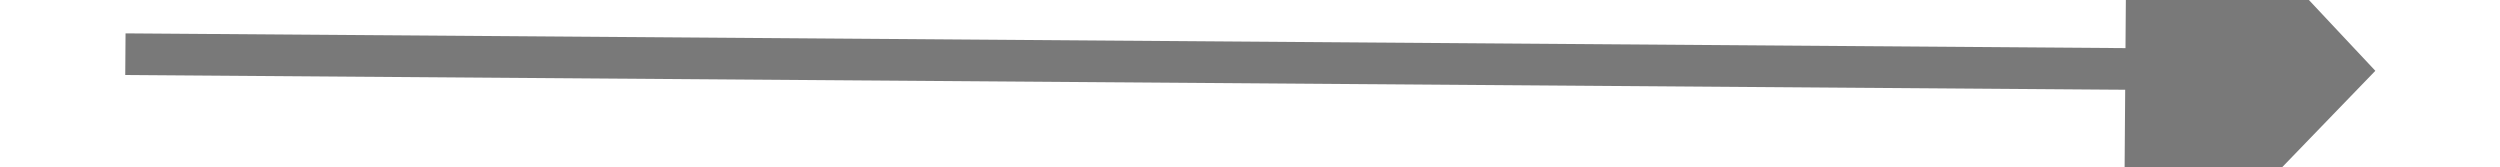
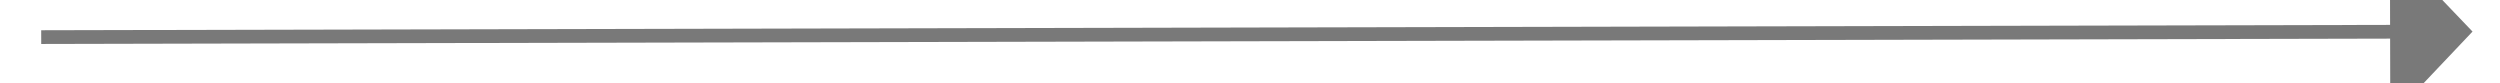
- <svg xmlns="http://www.w3.org/2000/svg" version="1.1" width="60px" height="4px" preserveAspectRatio="xMinYMid meet" viewBox="530 469  60 2">
-   <g transform="matrix(0.01745241 -0.9998477 0.9998477 0.01745241 80.29824 1021.712 )">
-     <path d="M 554.2 491  L 560.5 497  L 566.8 491  L 554.2 491  Z " fill-rule="nonzero" fill="#797979" stroke="none" transform="matrix(0.9999492 -0.01007509 0.01007509 0.9999492 -4.706844 5.670943 )" />
-     <path d="M 560.5 443  L 560.5 492  " stroke-width="1" stroke="#797979" fill="none" transform="matrix(0.9999492 -0.01007509 0.01007509 0.9999492 -4.706844 5.670943 )" />
+ <svg xmlns="http://www.w3.org/2000/svg" version="1.1" width="182px" height="6px" preserveAspectRatio="xMinYMid meet" viewBox="782 405  182 4">
+   <g transform="matrix(0 -1 1 0 466 1280 )">
+     <path d="M 867.2 490  L 873.5 496  L 879.8 490  L 867.2 490  Z " fill-rule="nonzero" fill="#797979" stroke="none" transform="matrix(0.9999974 -0.002278089 0.002278089 0.9999974 -0.9260548 1.990968 )" />
+     <path d="M 873.5 319  L 873.5 491  " stroke-width="1" stroke="#797979" fill="none" transform="matrix(0.9999974 -0.002278089 0.002278089 0.9999974 -0.9260548 1.990968 )" />
  </g>
</svg>
